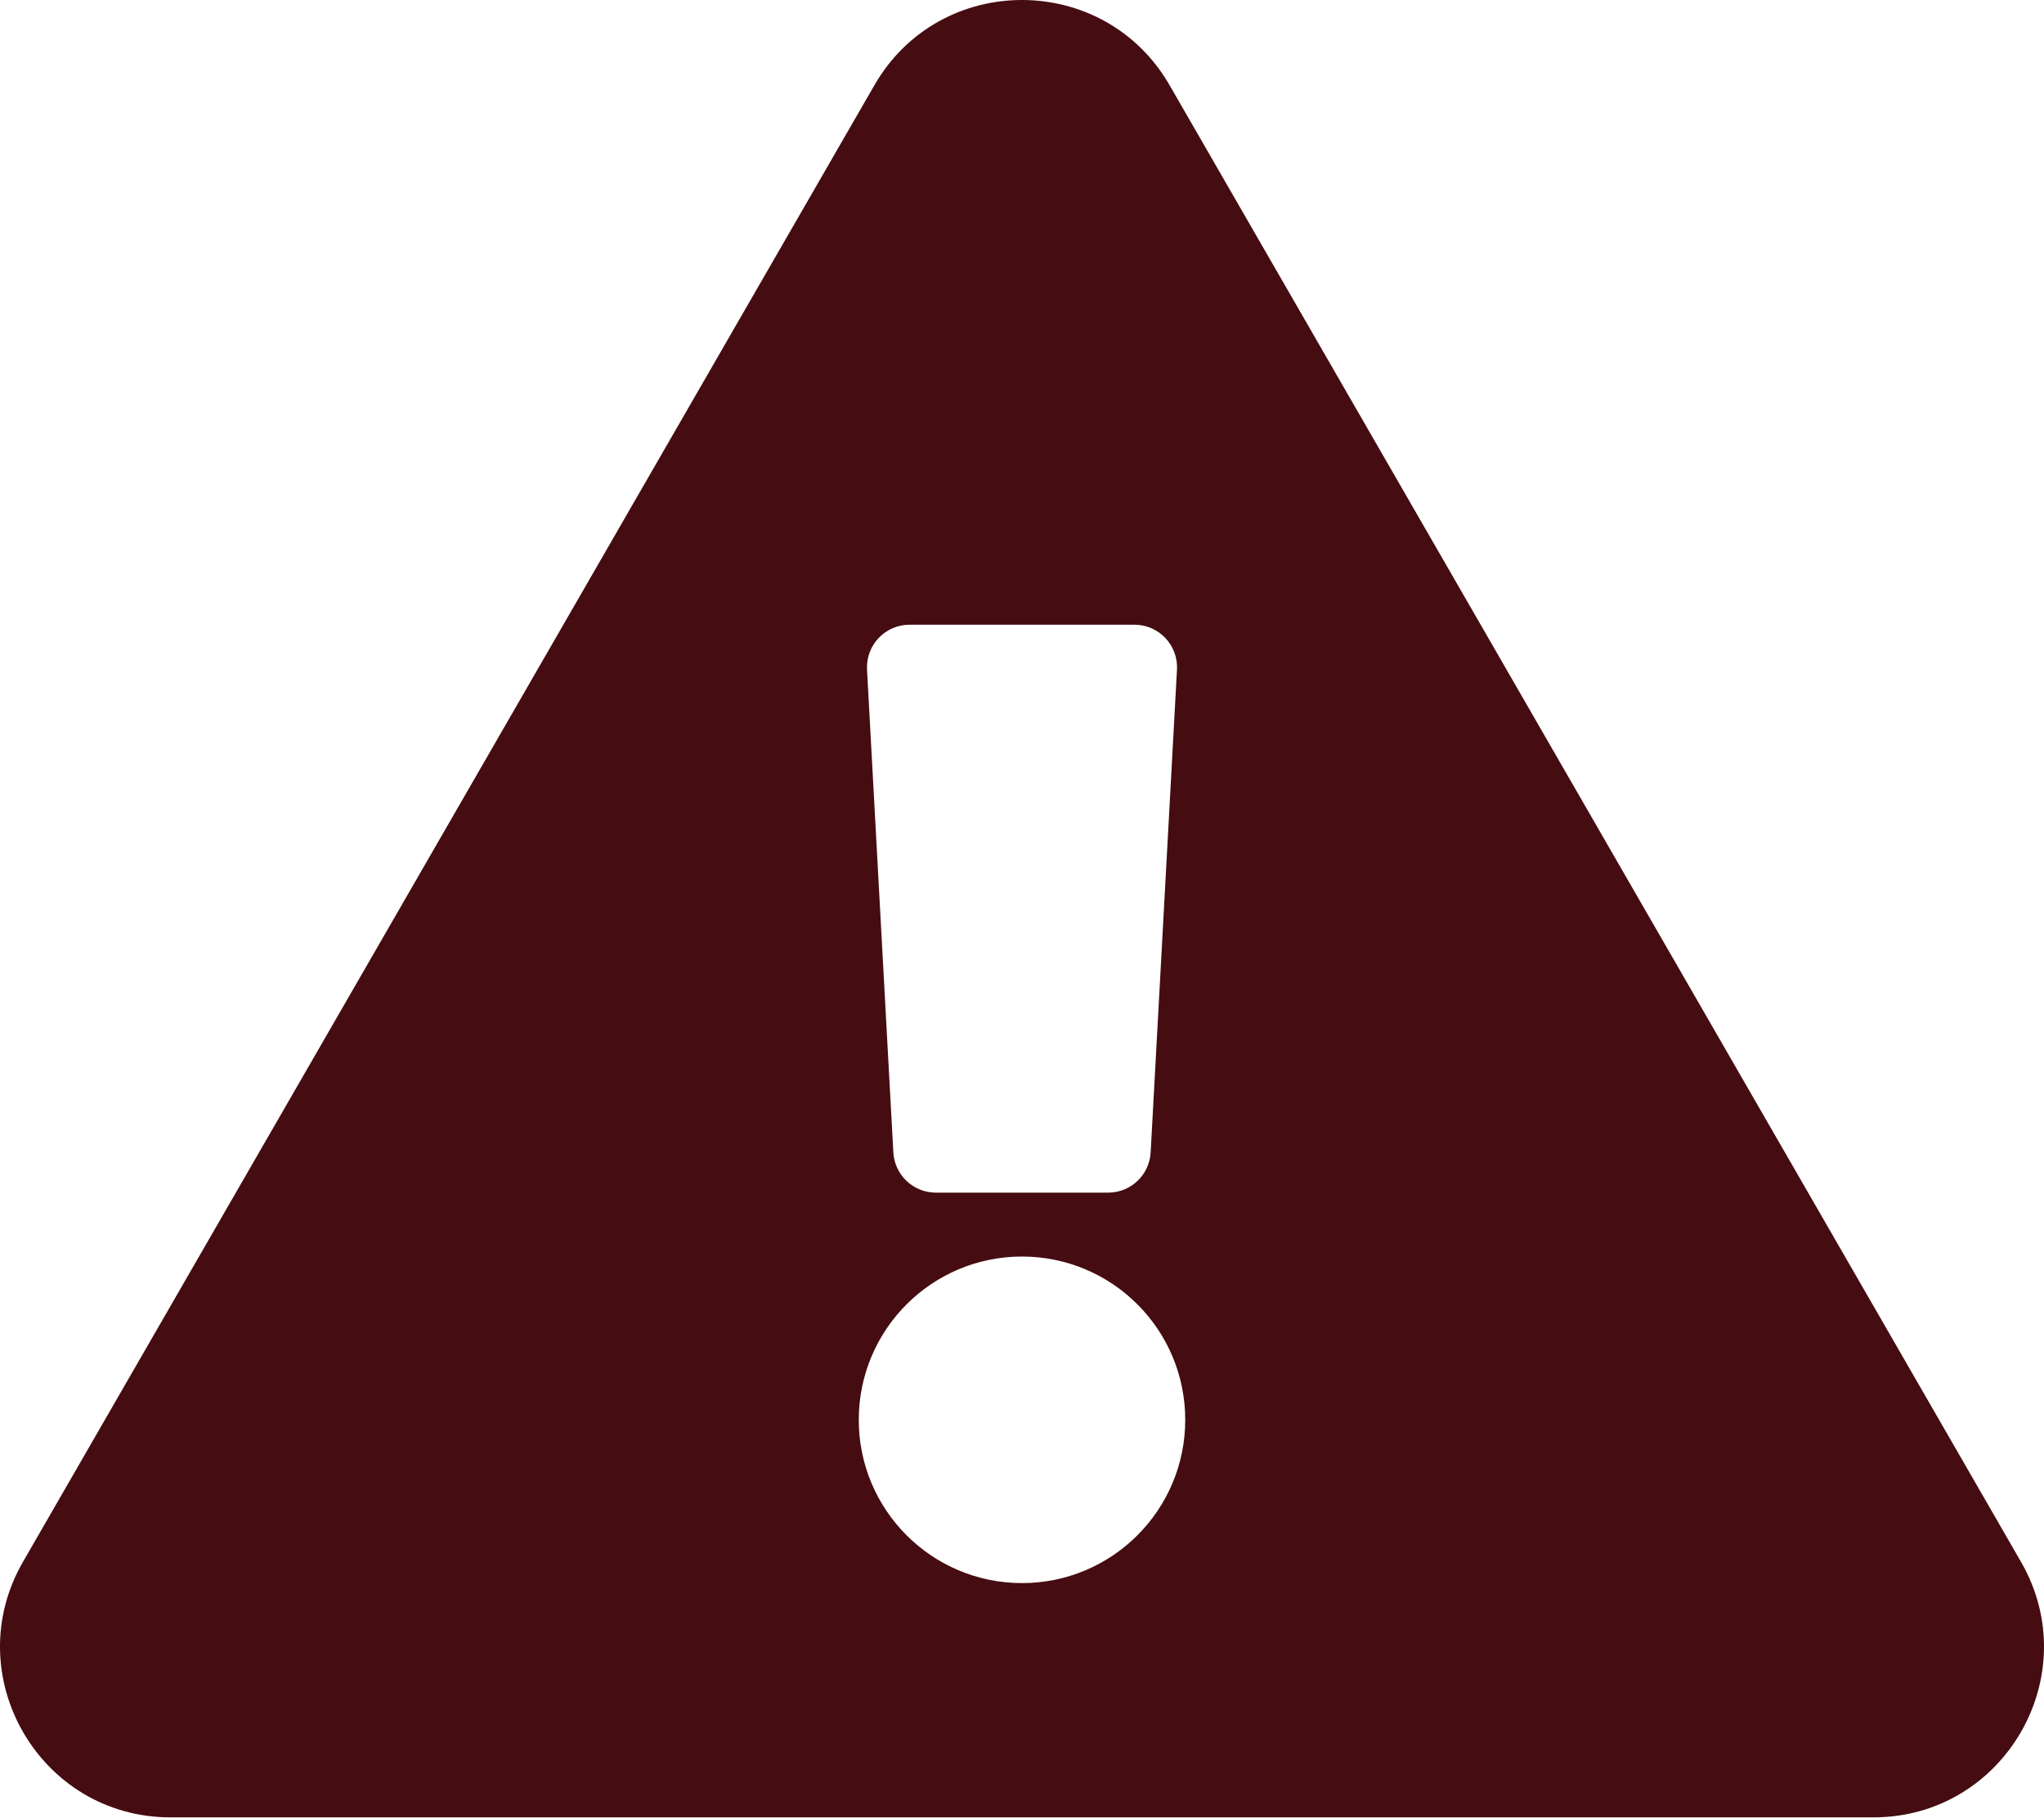
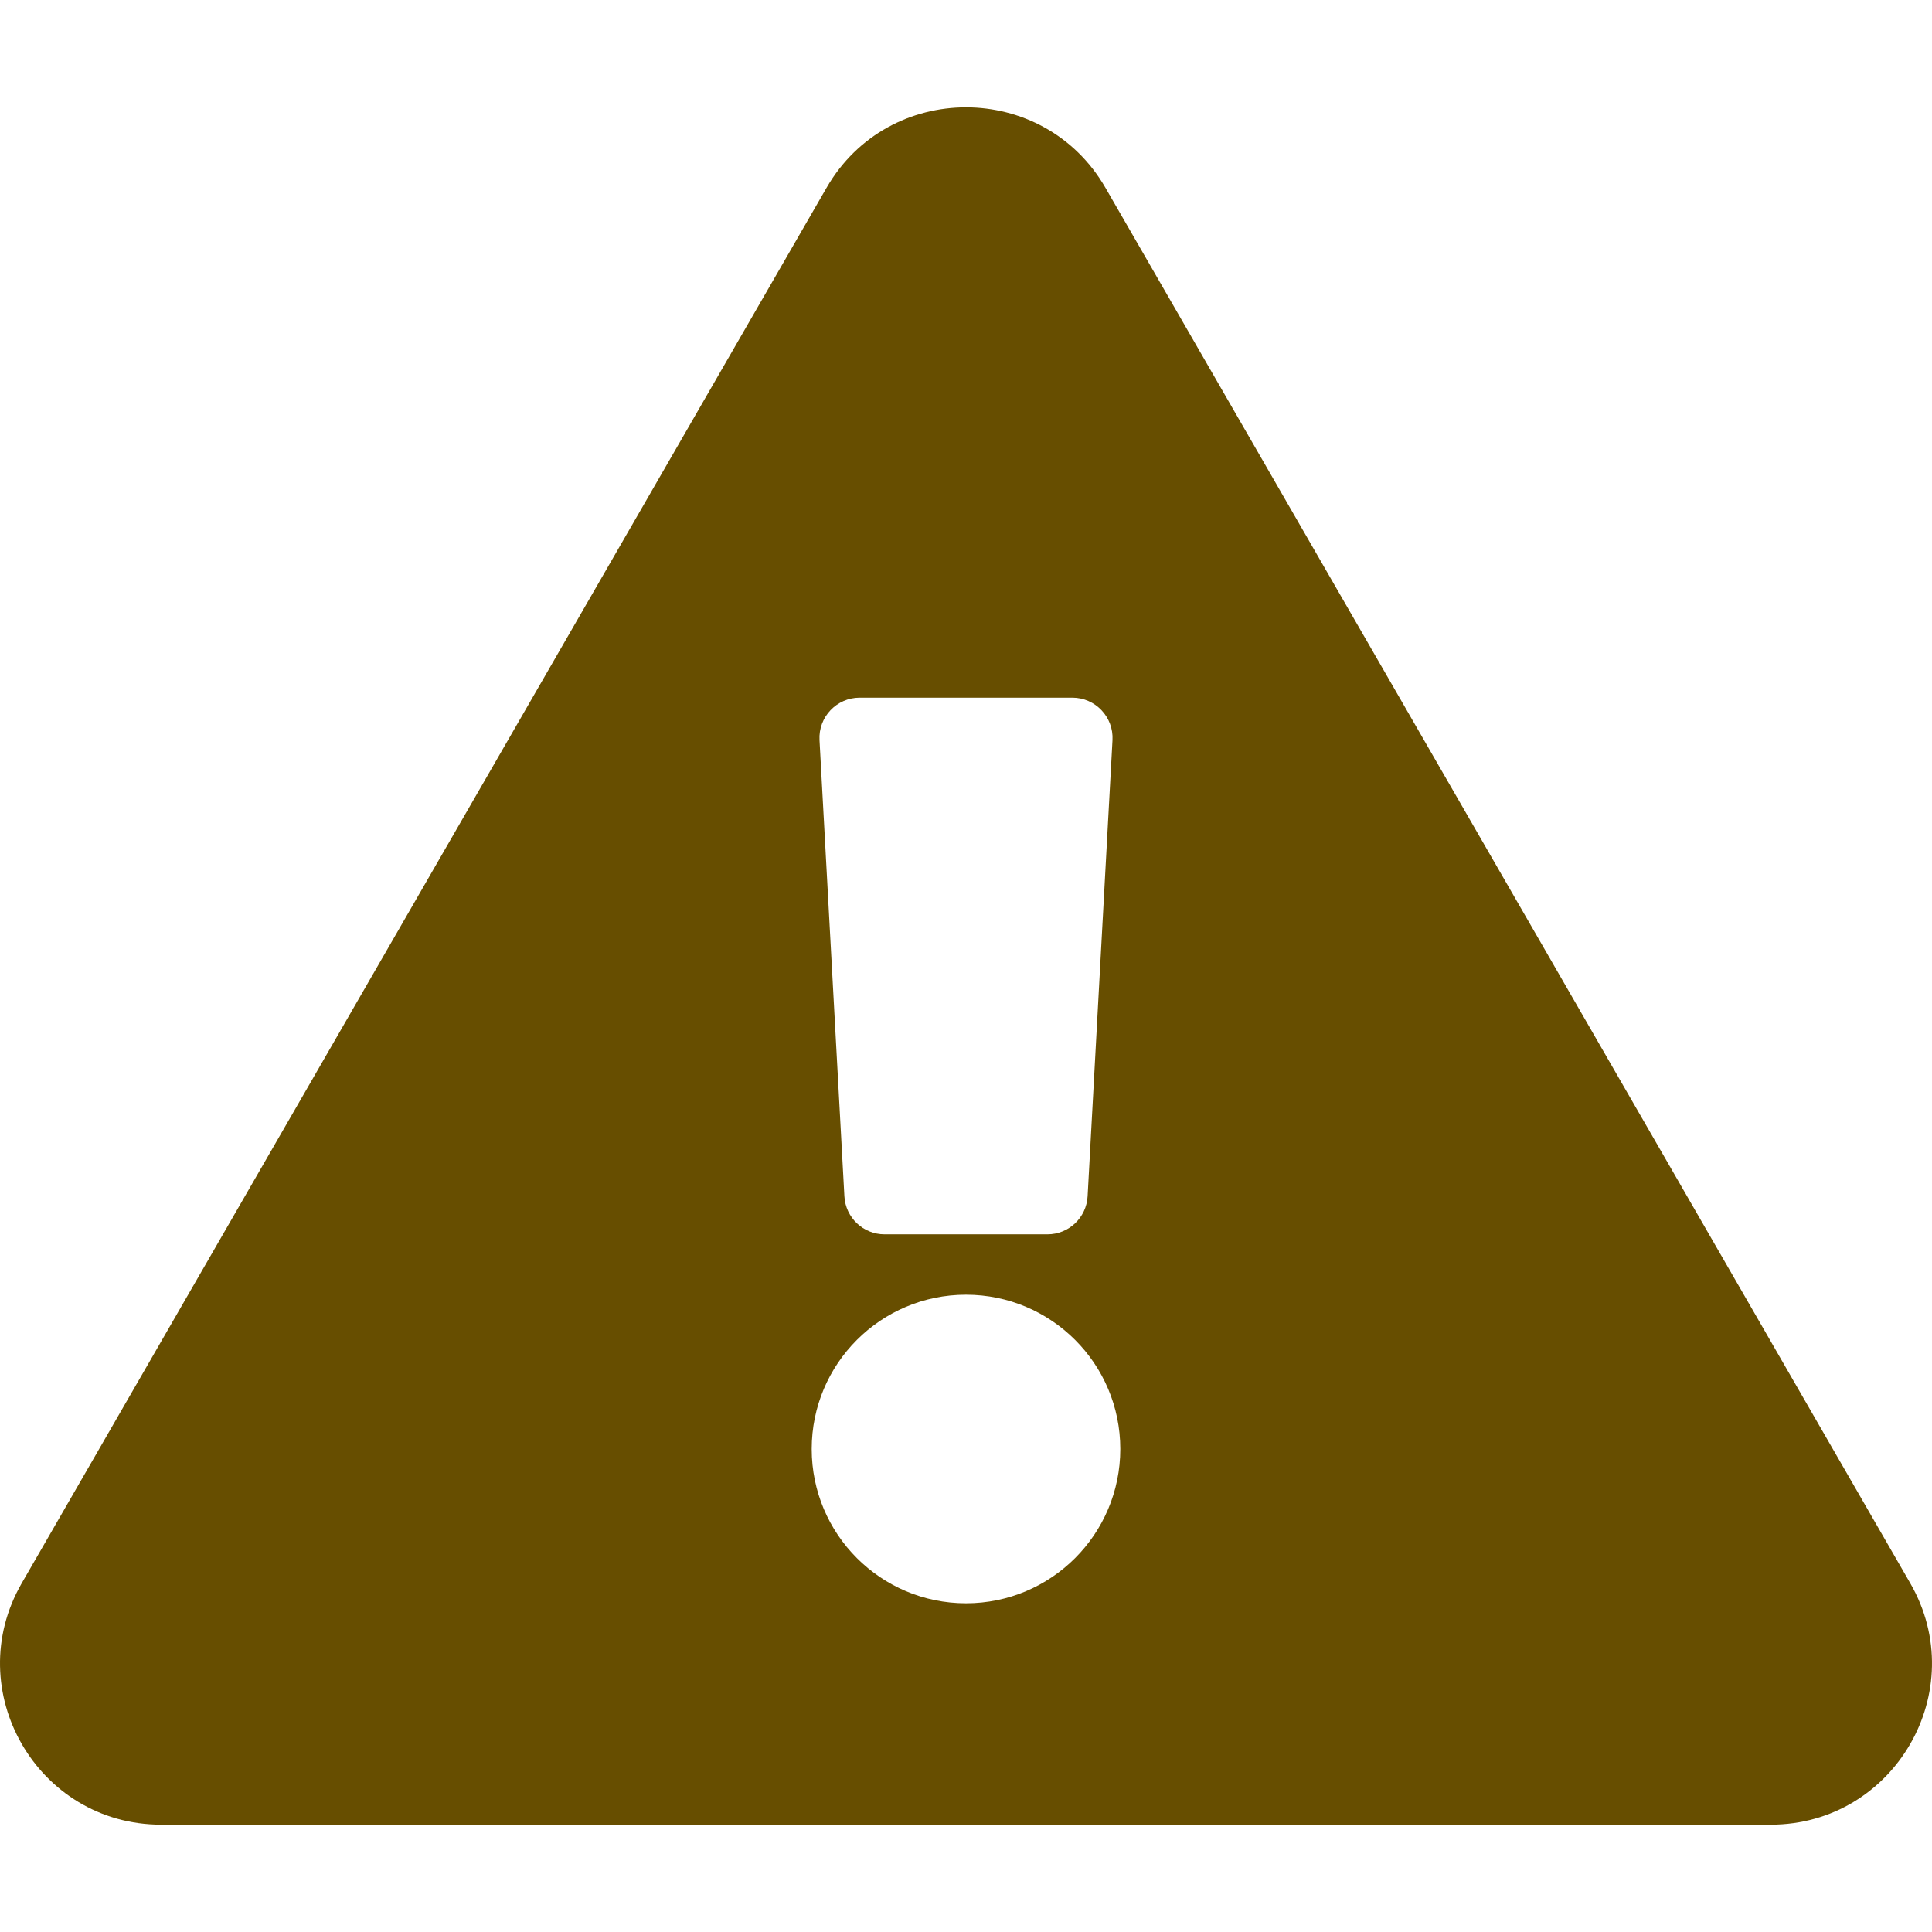
- <svg xmlns="http://www.w3.org/2000/svg" viewBox="0 0 576 512" role="img" aria-hidden="true" fill="#450c11" focusable="false">
+ <svg xmlns="http://www.w3.org/2000/svg" viewBox="0 0 576 512" role="img" aria-hidden="true" fill="#674e00" width="14" height="14" focusable="false">
  <path d="M569.517 440.013C587.975 472.007 564.806 512 527.94 512H48.054c-36.937 0-59.999-40.055-41.577-71.987L246.423 23.985c18.467-32.009 64.72-31.951 83.154 0l239.94 416.028zM288 354c-25.405 0-46 20.595-46 46s20.595 46 46 46 46-20.595 46-46-20.595-46-46-46zm-43.673-165.346l7.418 136c.347 6.364 5.609 11.346 11.982 11.346h48.546c6.373 0 11.635-4.982 11.982-11.346l7.418-136c.375-6.874-5.098-12.654-11.982-12.654h-63.383c-6.884 0-12.356 5.78-11.981 12.654z" />
</svg>
